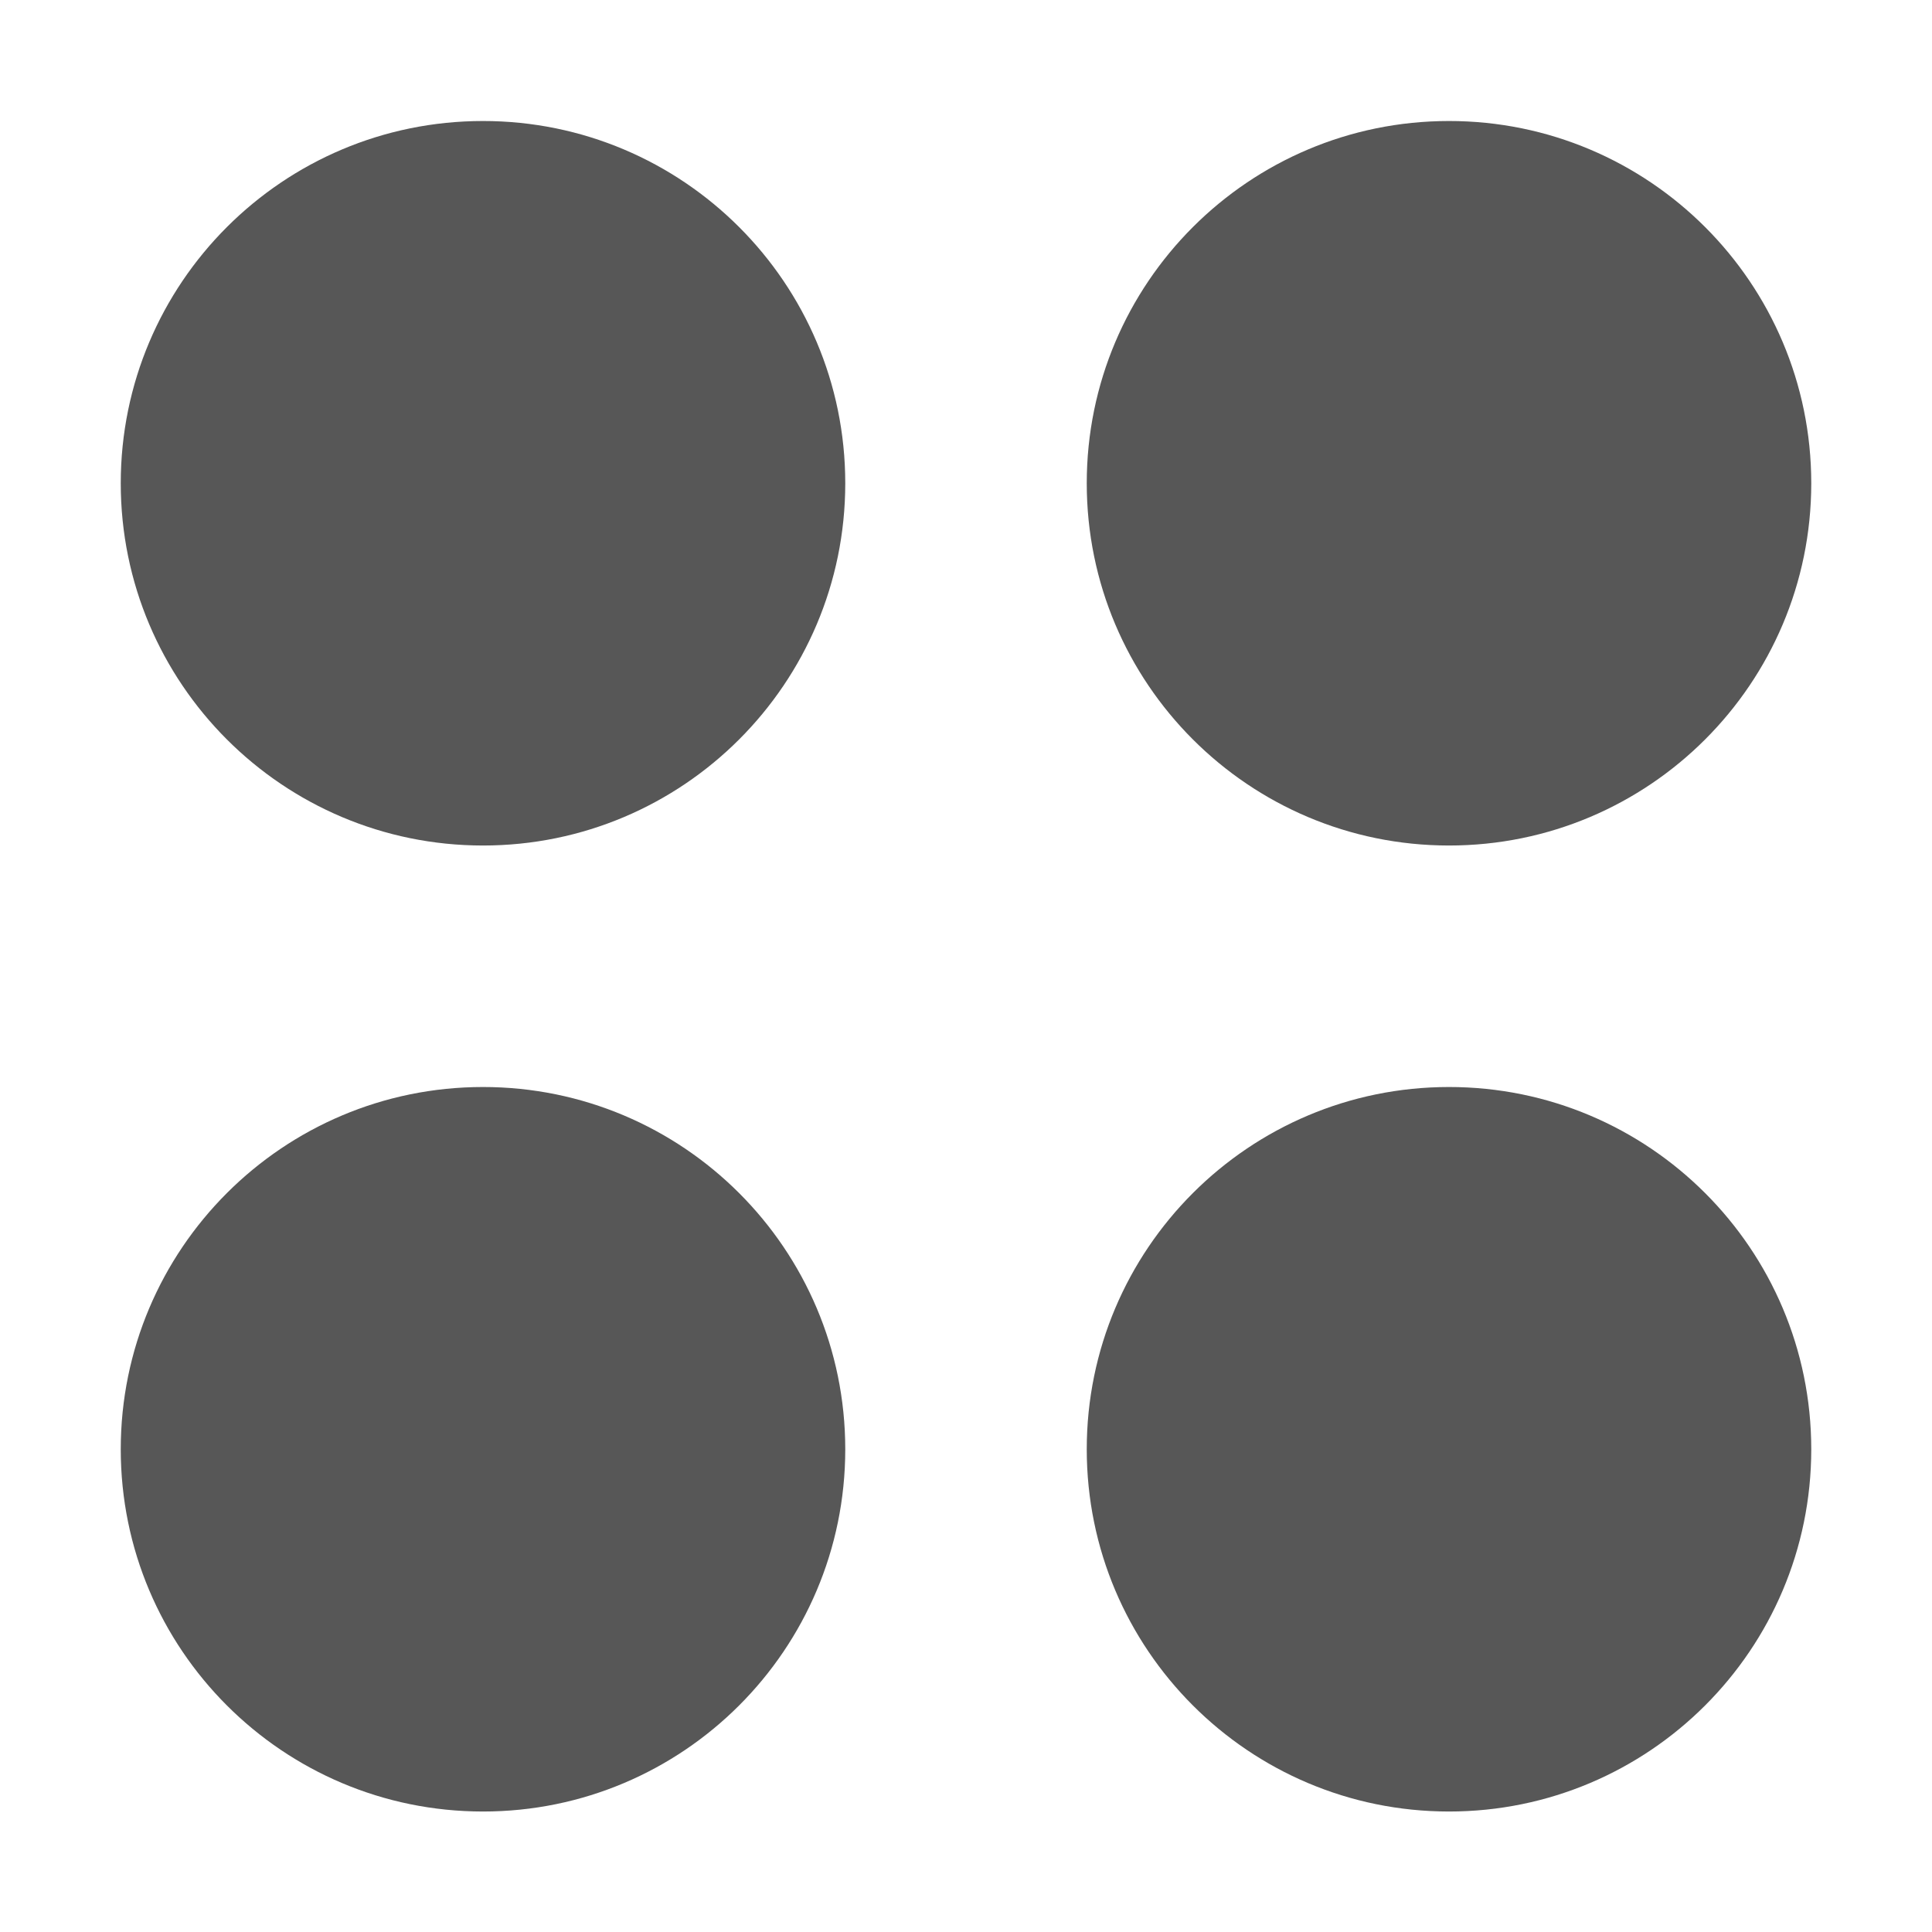
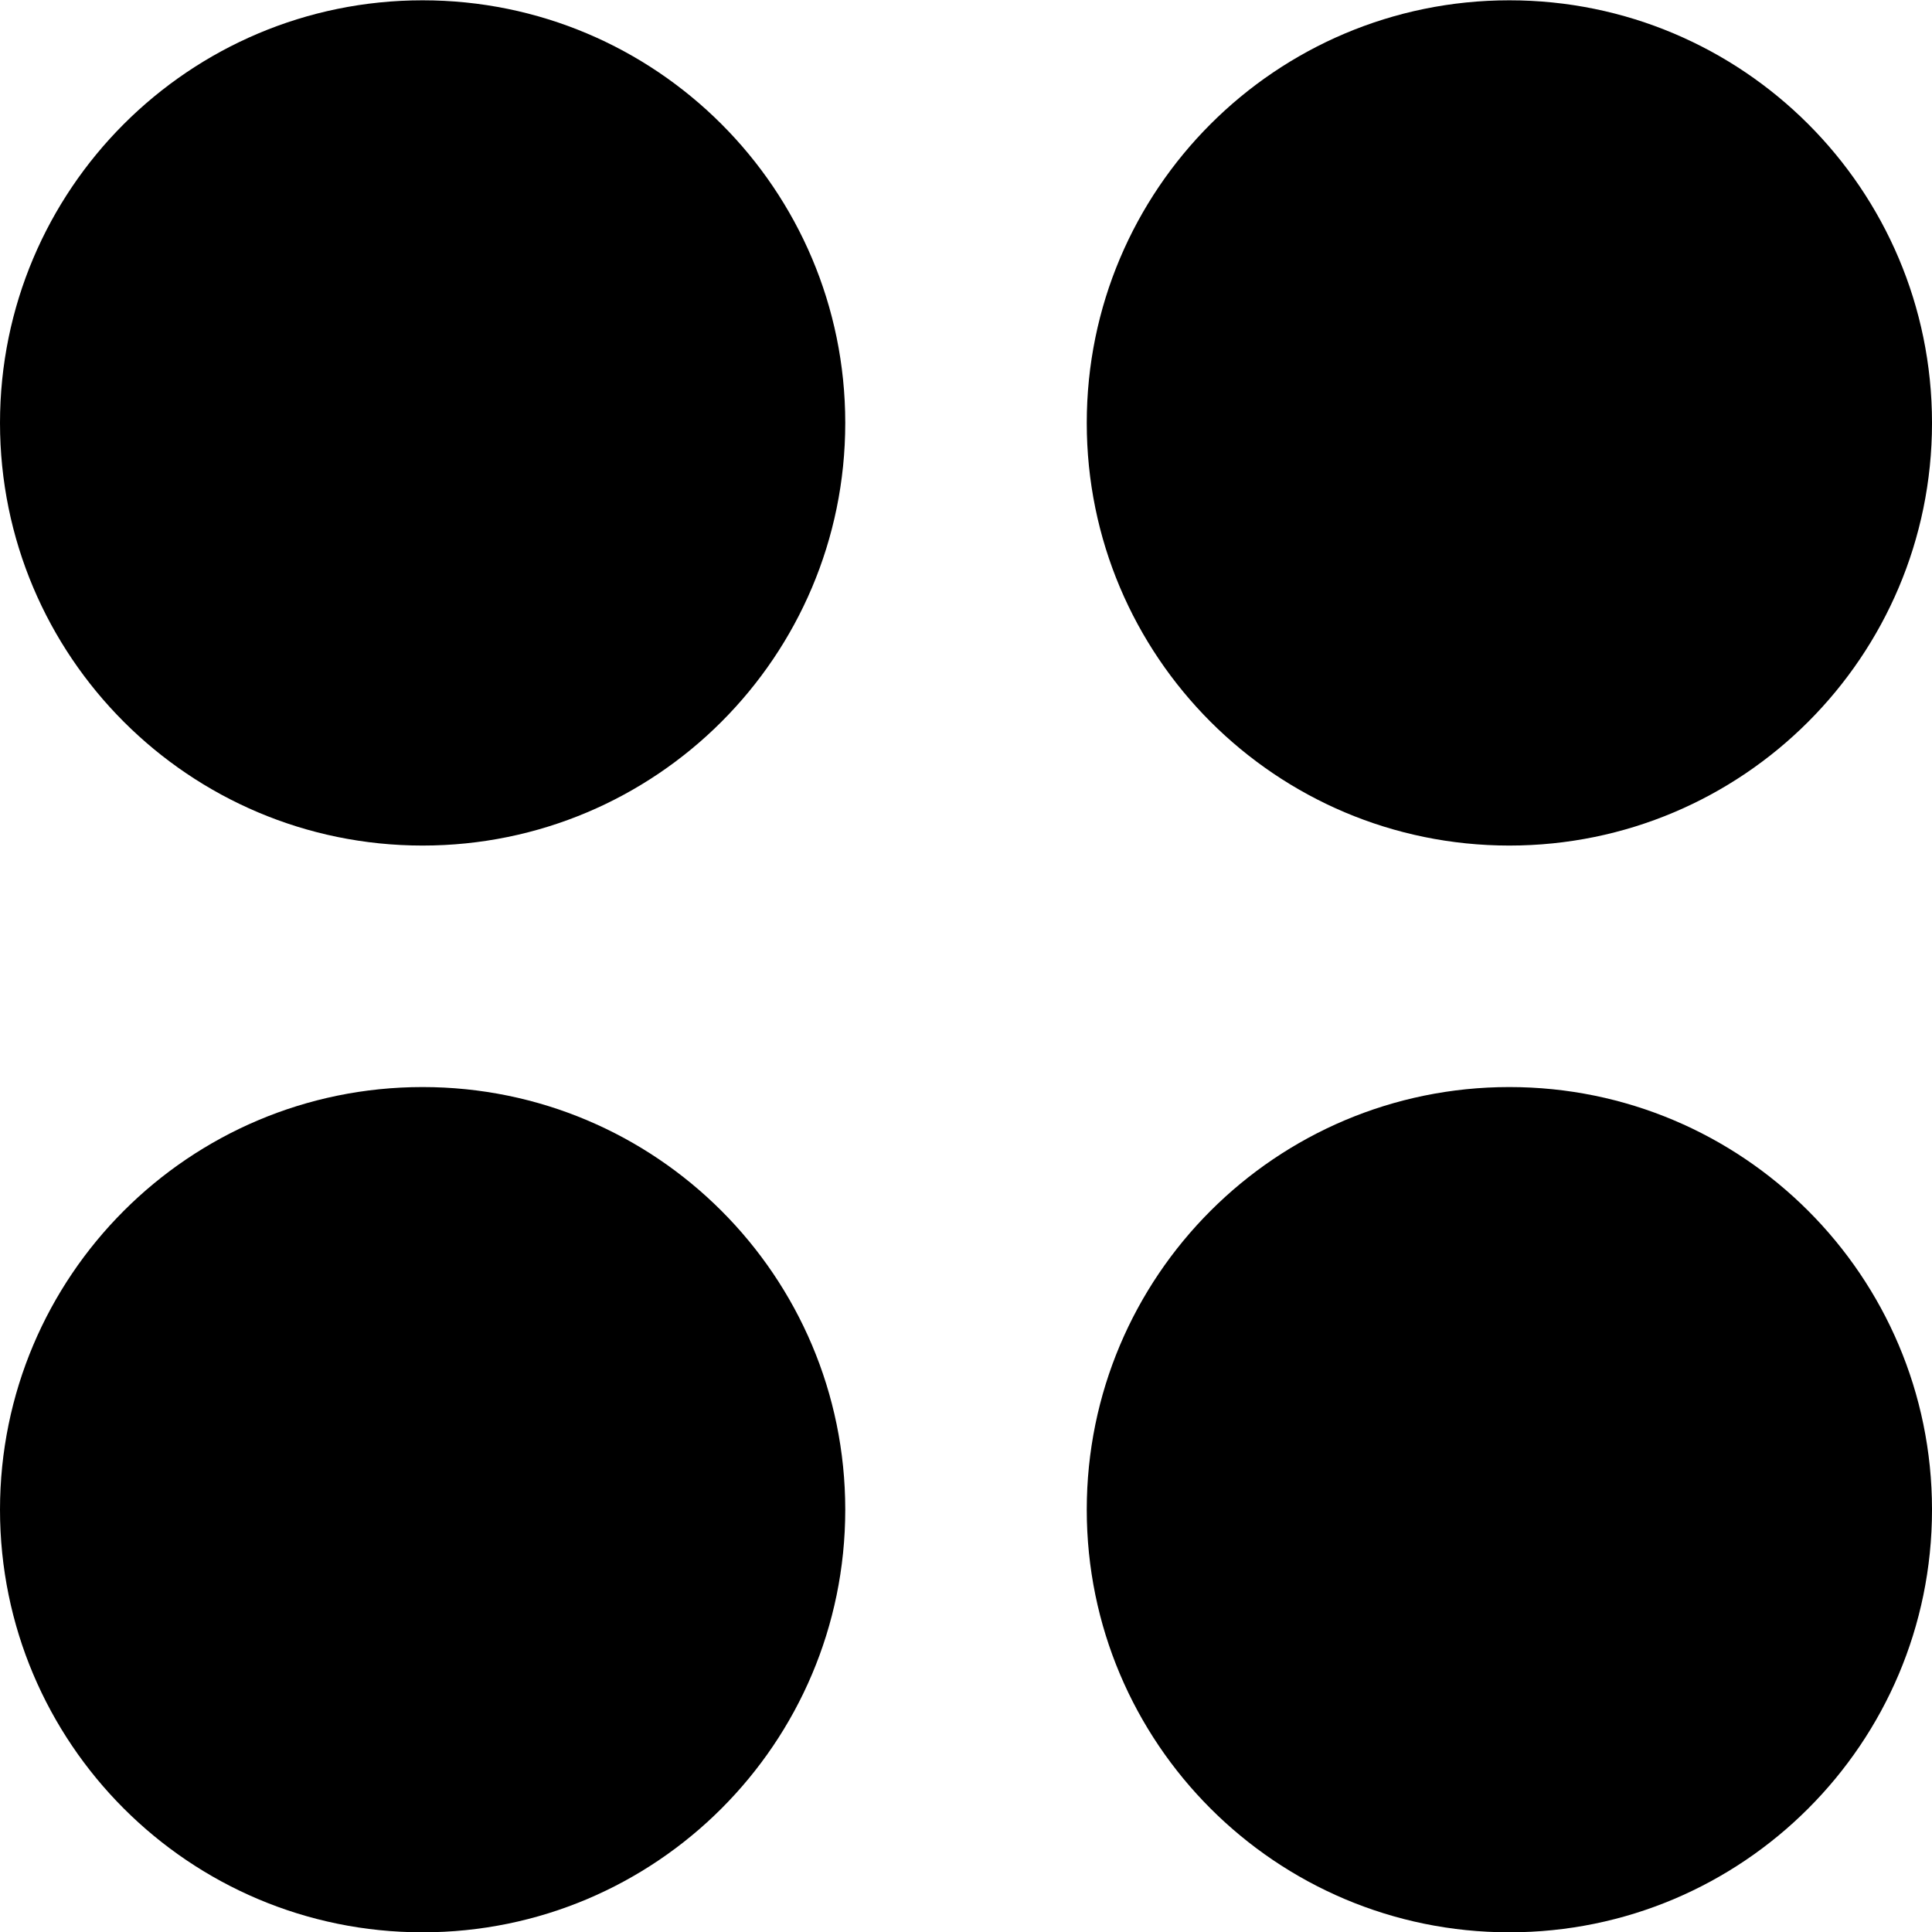
<svg xmlns="http://www.w3.org/2000/svg" width="128" height="128" id="svg2" version="1.0">
  <defs id="defs4">
    </defs>
  <g id="layer1">
-     <path style="opacity:0.66;fill:#000000;fill-opacity:1;stroke:none" id="path3197" d="M 51.429,39.811 A 19.643,19.643 0 1 1 51.429,39.789" transform="matrix(1.221818,0,0,1.221818,-6.836365,-16.61091)" />
-     <path transform="matrix(1.221818,0,0,1.221818,57.16363,-16.61091)" d="M 51.429,39.811 A 19.643,19.643 0 1 1 51.429,39.789" id="path3199" style="opacity:0.66;fill:#000000;fill-opacity:1;stroke:none" />
-     <path transform="matrix(1.221818,0,0,1.221818,-6.836365,47.38909)" d="M 51.429,39.811 A 19.643,19.643 0 1 1 51.429,39.789" id="path3201" style="opacity:0.66;fill:#000000;fill-opacity:1;stroke:none" />
-     <path style="opacity:0.66;fill:#000000;fill-opacity:1;stroke:none" id="path3203" d="M 51.429,39.811 A 19.643,19.643 0 1 1 51.429,39.789" transform="matrix(1.221818,0,0,1.221818,57.16363,47.38909)" />
+     <path transform="matrix(1.425455,0,0,1.425455,-17.30909,43.28727)" d="M 51.429,39.811 A 19.643,19.643 0 1 1 51.429,39.789" id="path3201" style="opacity:1;fill:#000000;fill-opacity:1;stroke:none" />
+     <path style="opacity:1;fill:#000000;fill-opacity:1;stroke:none" id="path2731" d="M 51.429,39.811 A 19.643,19.643 0 1 1 51.429,39.789" transform="matrix(1.425455,0,0,1.425455,54.69091,43.28727)" />
+     <path transform="matrix(1.425455,0,0,1.425455,54.69091,-28.71273)" d="M 51.429,39.811 A 19.643,19.643 0 1 1 51.429,39.789" id="path2733" style="opacity:1;fill:#000000;fill-opacity:1;stroke:none" />
+     <path style="opacity:1;fill:#000000;fill-opacity:1;stroke:none" id="path2735" d="M 51.429,39.811 A 19.643,19.643 0 1 1 51.429,39.789" transform="matrix(1.425455,0,0,1.425455,-17.30909,-28.71273)" />
  </g>
</svg>
